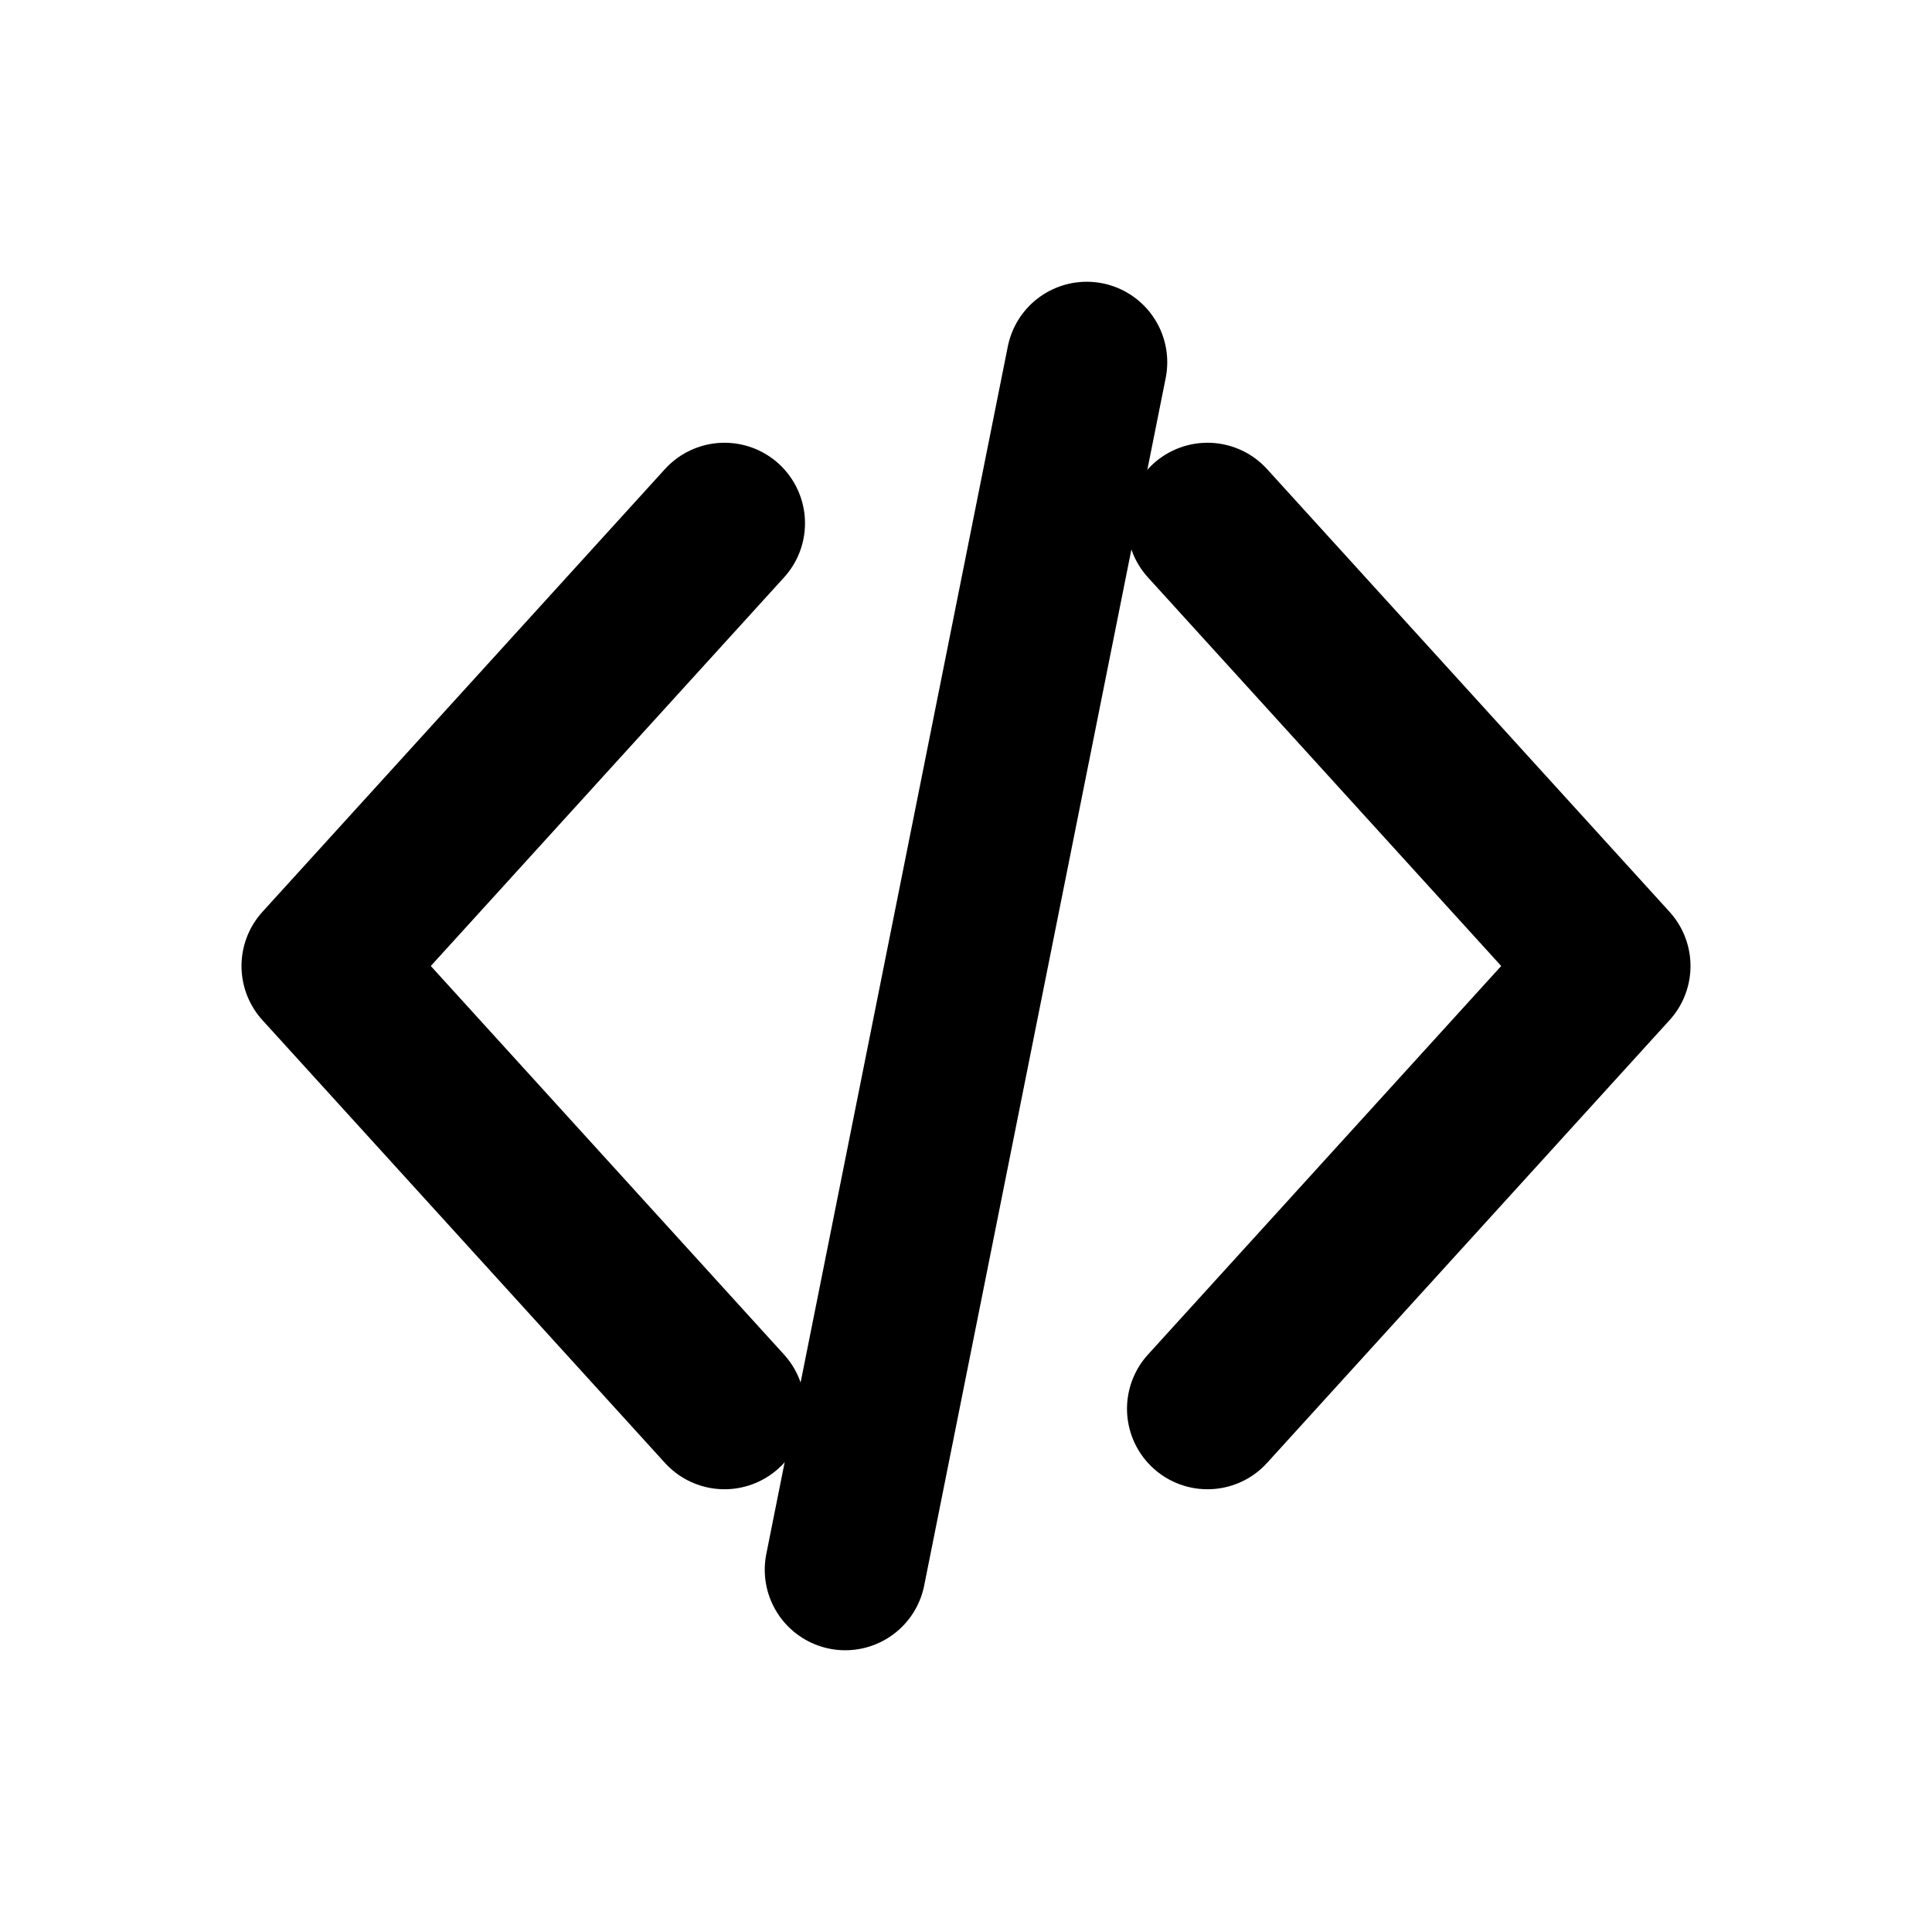
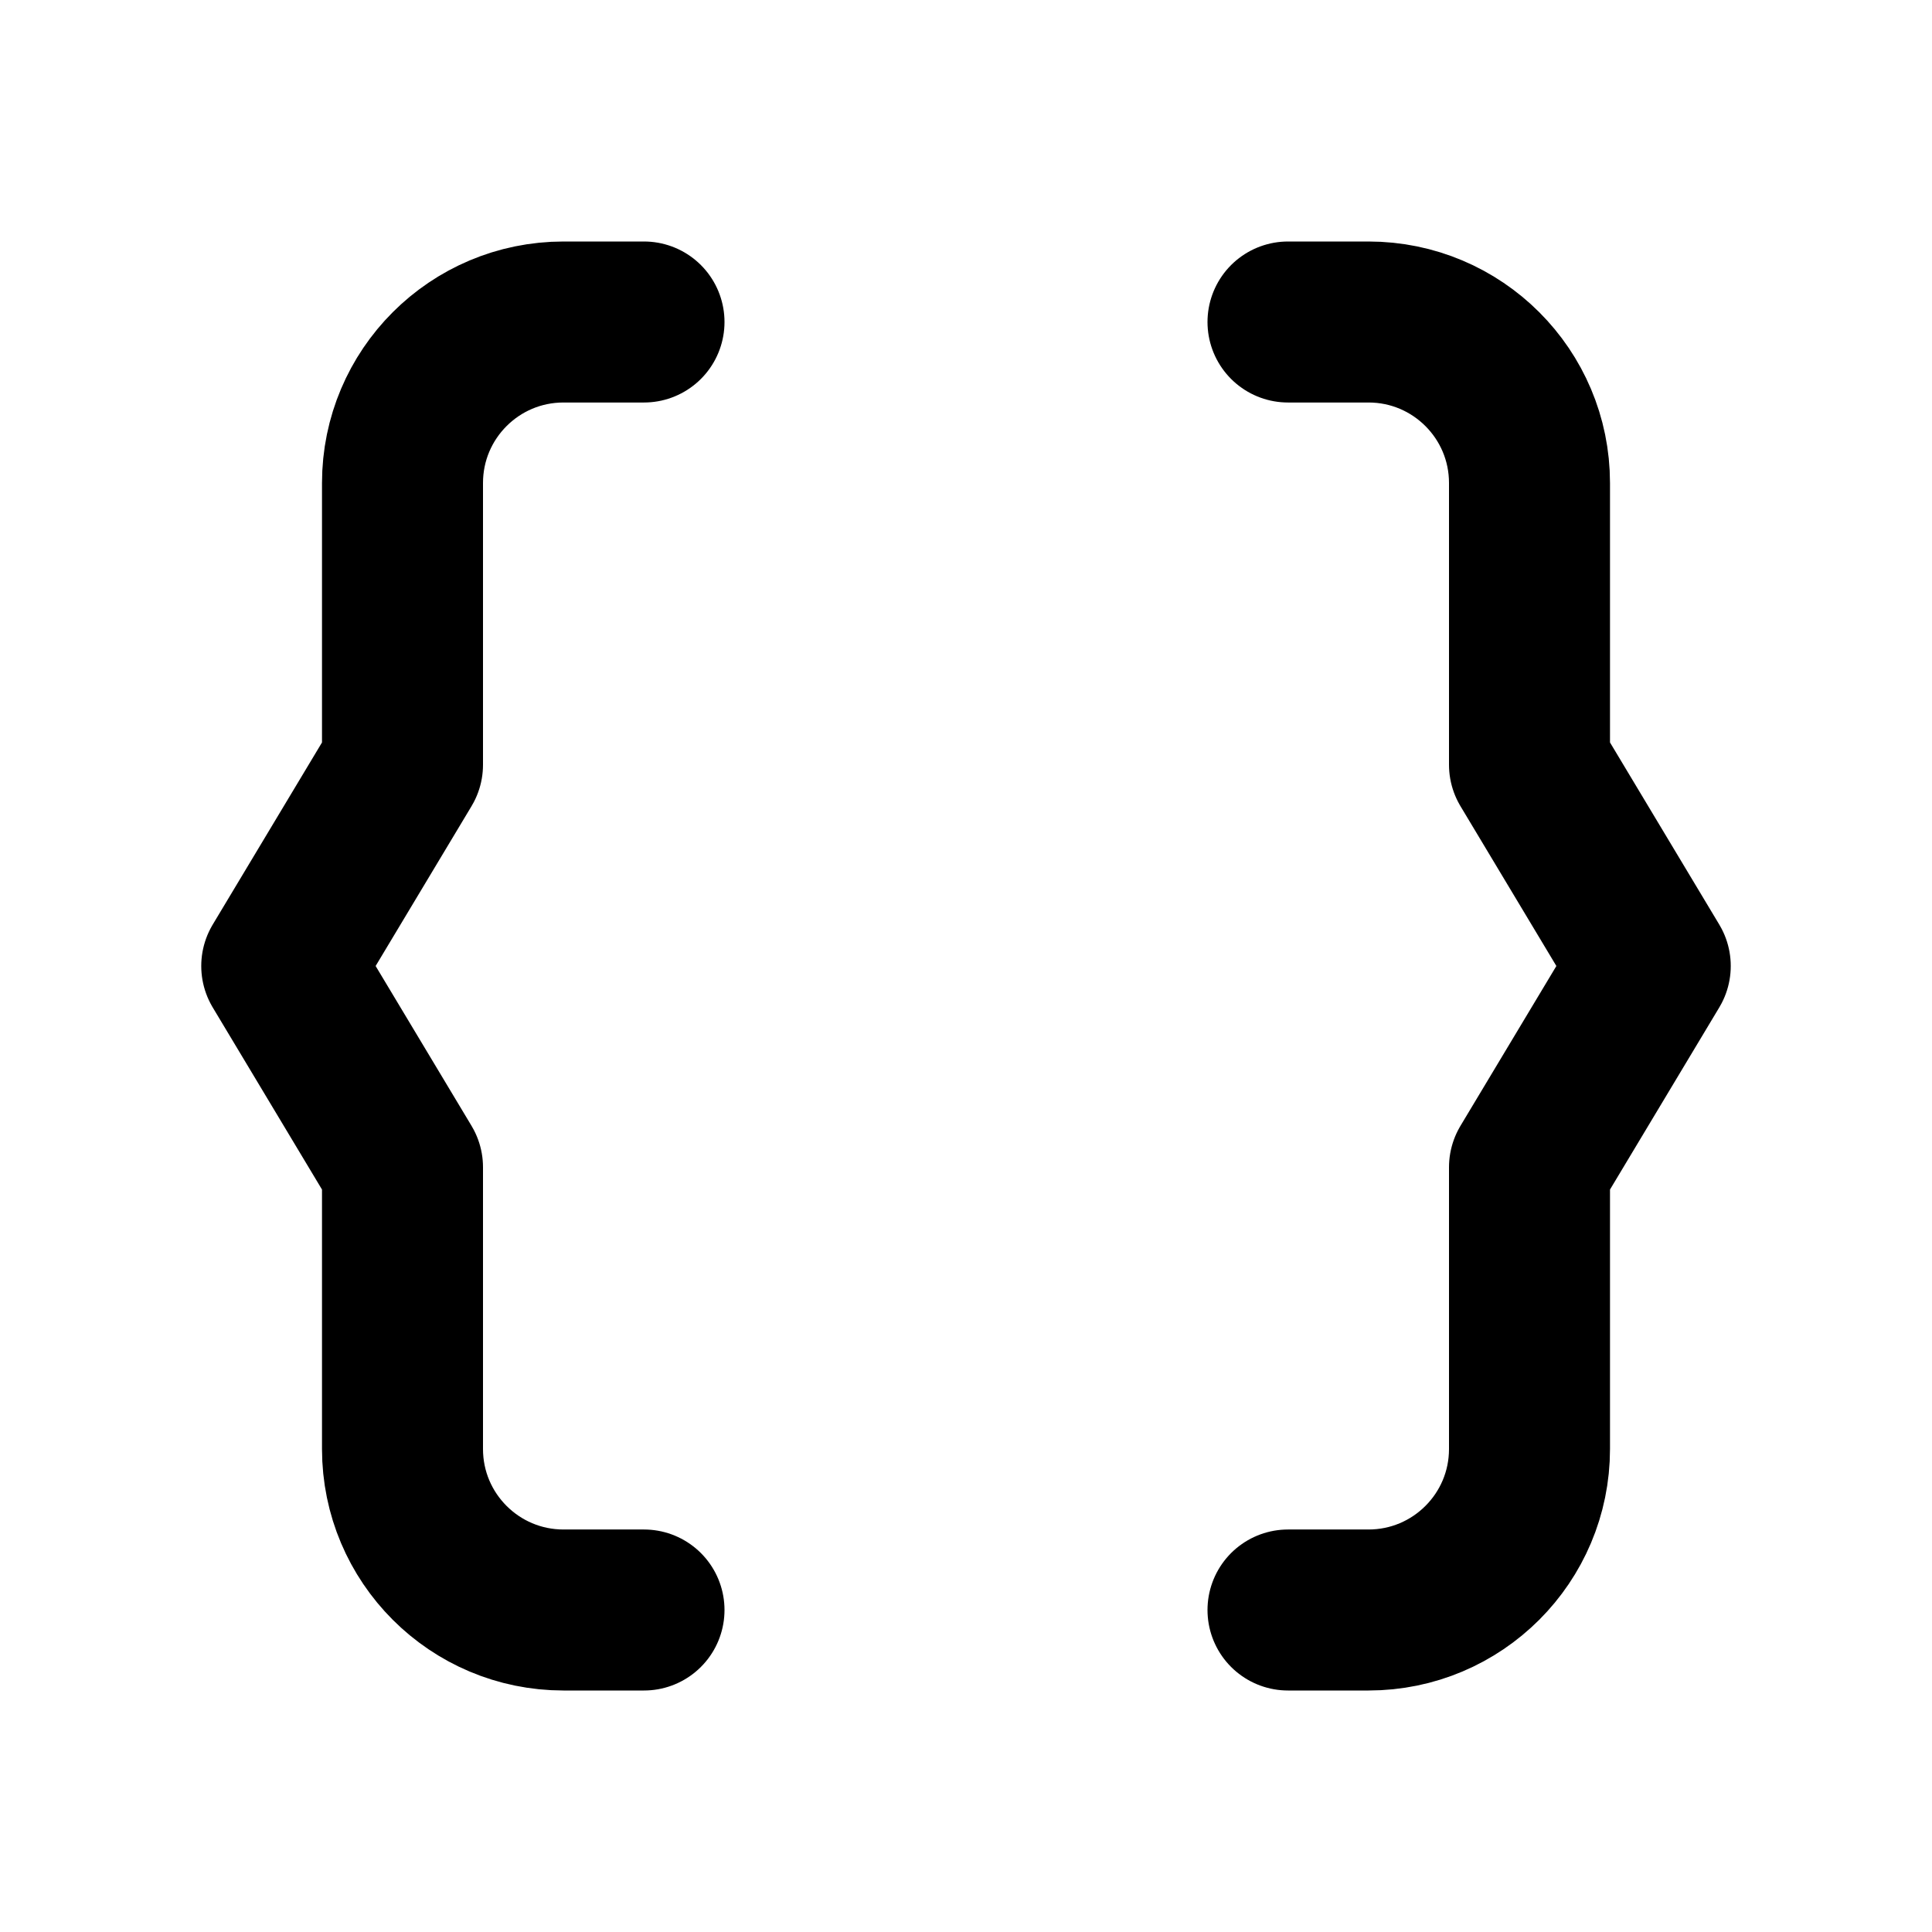
<svg xmlns="http://www.w3.org/2000/svg" viewBox="0 0 24 24" fill="none">
-   <g stroke="currentColor" stroke-width="2" stroke-linecap="round" stroke-linejoin="round" fill="none">
-     <path d="m9 6.5-5 5.5 5 5.5" />
-     <path d="m15 6.5 5 5.5-5 5.5" />
-     <path d="M13.5 4.5 10.5 19.5" />
+   <g stroke="currentColor" stroke-width="2" stroke-linecap="round" stroke-linejoin="round">
+     <path d="M8 4H7a2 2 0 0 0-2 2v3.5L3.5 12 5 14.5V18a2 2 0 0 0 2 2h1" />
+     <path d="M16 4h1a2 2 0 0 1 2 2v3.5l1.5 2.5-1.5 2.5V18a2 2 0 0 1-2 2h-1" />
  </g>
</svg>
